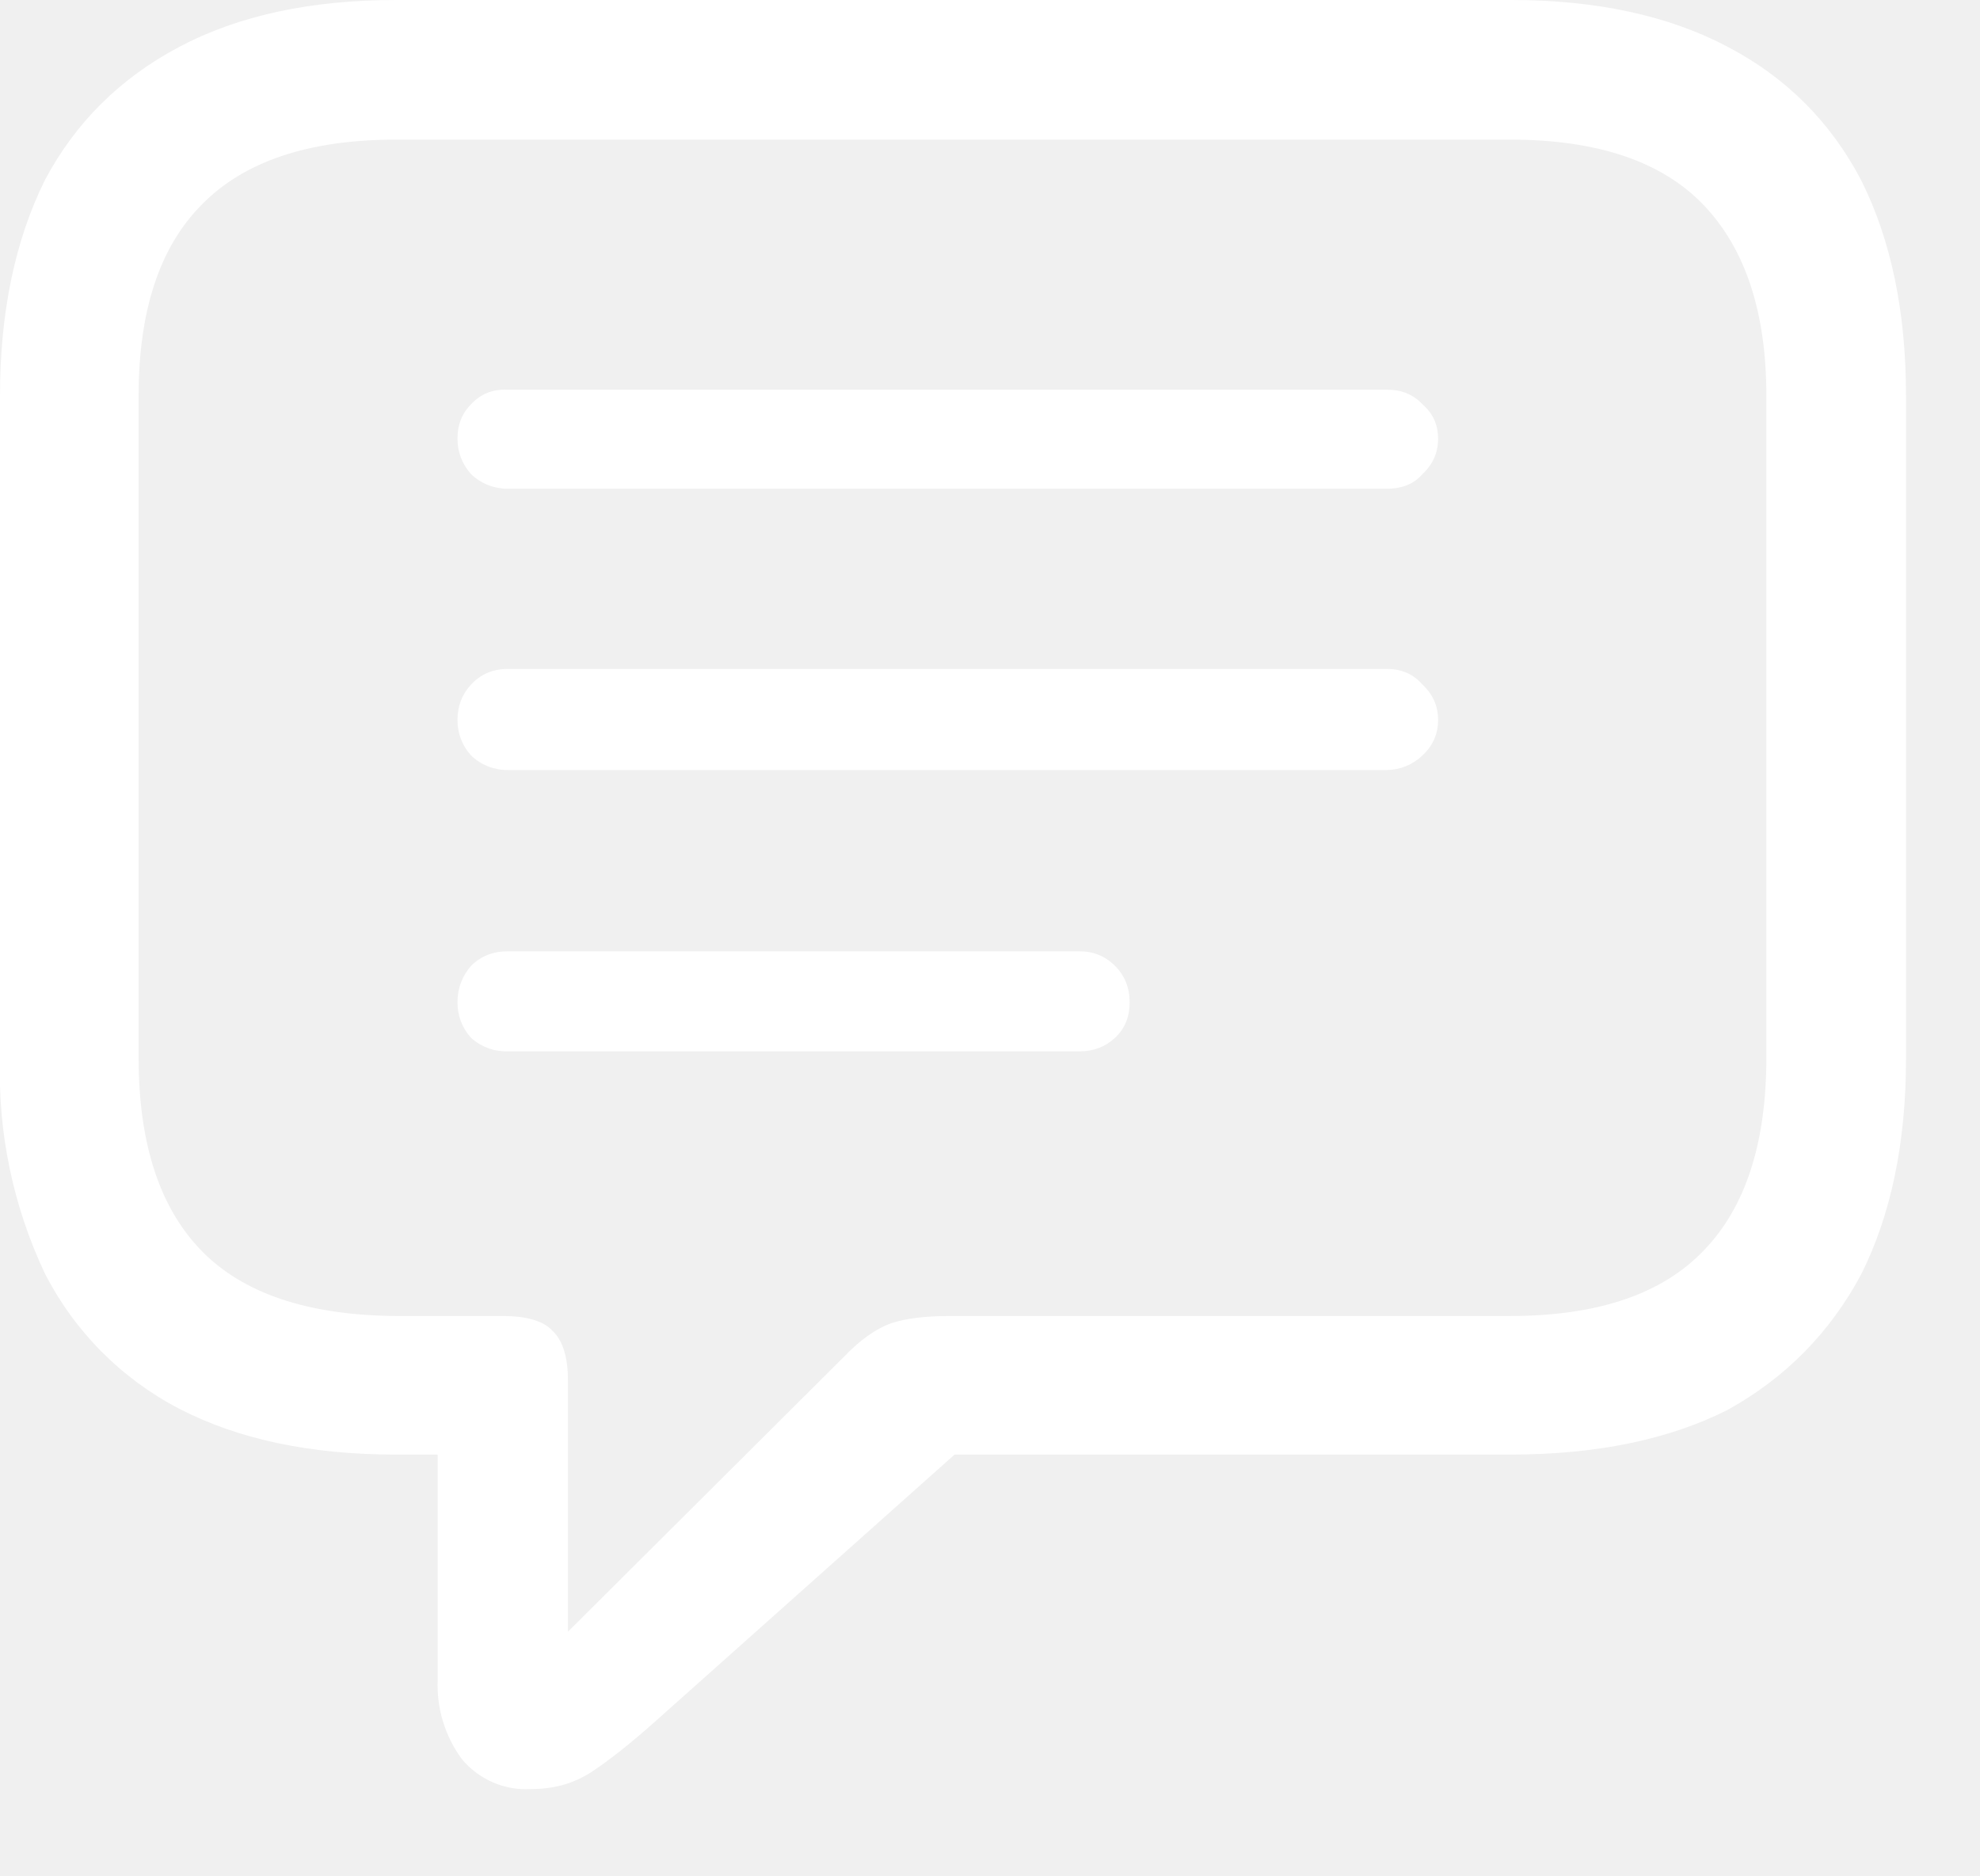
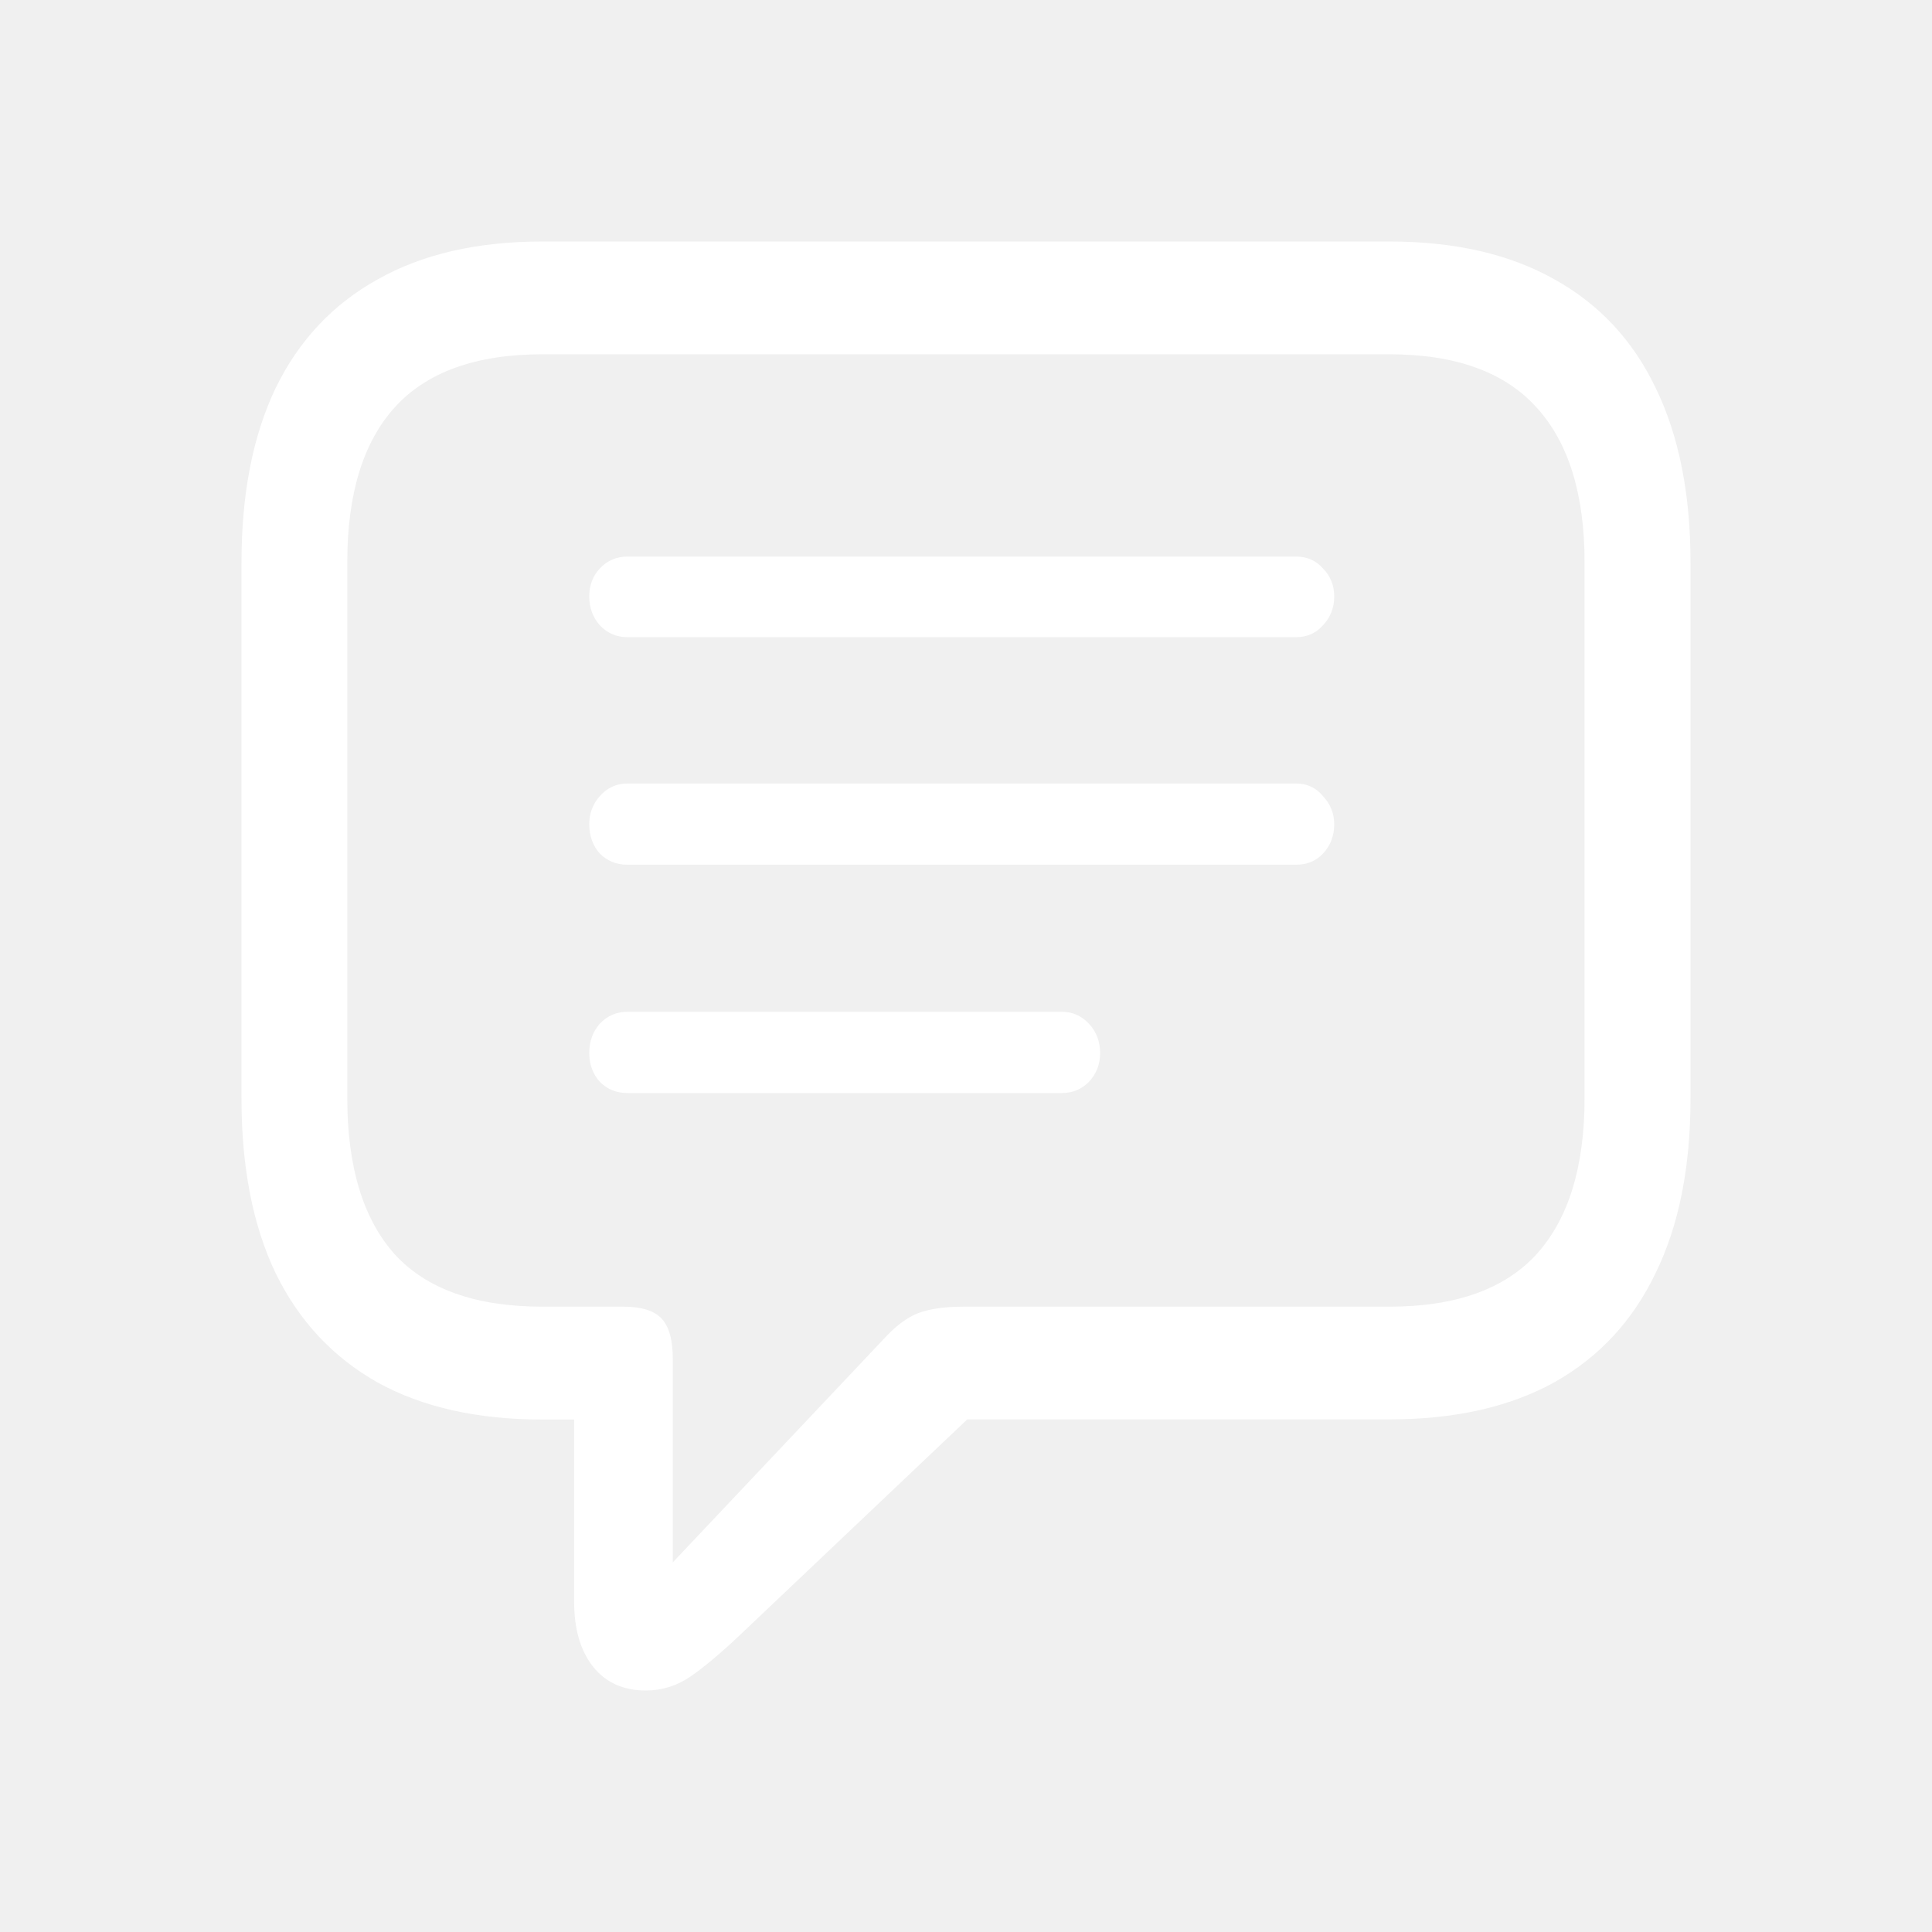
- <svg xmlns="http://www.w3.org/2000/svg" fill="none" viewBox="0 0 19 18">
-   <path d="M5.1 17.17a.8.8 0 0 1-.67-.29 1.2 1.2 0 0 1-.23-.76v-2.16h-.4q-1.23 0-2.08-.44a3 3 0 0 1-1.29-1.3A4.5 4.5 0 0 1 0 10.17V3.8q0-1.2.43-2.07Q.87.9 1.72.45T3.8 0h10.7q1.23 0 2.08.45.84.44 1.28 1.28.43.86.43 2.07v6.36q0 1.21-.43 2.07-.45.84-1.28 1.3-.85.43-2.09.43H9.16L6.3 16.51q-.37.33-.63.5-.25.16-.57.16m.35-1.51 2.65-2.64q.23-.24.45-.32.21-.07.56-.07h5.38q1.26 0 1.86-.63.6-.62.6-1.85V3.8q0-1.2-.6-1.83t-1.86-.63H3.8q-1.26 0-1.87.63-.6.61-.6 1.83v6.35q0 1.23.6 1.85t1.87.63h1.02q.35 0 .48.14.15.14.15.48zM4.87 4.69a.5.5 0 0 1-.35-.14.5.5 0 0 1-.13-.34q0-.2.13-.33.14-.15.35-.14h8.44q.21 0 .34.14.15.13.15.33t-.15.34q-.12.14-.34.14zm0 2.7a.5.5 0 0 1-.35-.14.5.5 0 0 1-.13-.34q0-.2.13-.34.14-.15.35-.15h8.44q.21 0 .34.15.15.14.15.34t-.15.34a.5.5 0 0 1-.34.14zm0 2.7a.5.5 0 0 1-.35-.13.5.5 0 0 1-.13-.34q0-.2.13-.35.14-.14.35-.14h5.49q.2 0 .34.14t.14.35-.14.34-.34.13z" fill="#fff" style="mix-blend-mode:plus-lighter" />
+ <svg xmlns="http://www.w3.org/2000/svg" fill="none" viewBox="0 0 24 24">
+   <path d="M8.023 21q-.425 0-.662-.304-.229-.296-.229-.8v-2.262h-.392q-1.217 0-2.05-.461-.833-.47-1.266-1.357Q3 14.928 3 13.649V6.985q0-1.279.425-2.166.433-.887 1.266-1.348Q5.524 3 6.74 3H17.259q1.217 0 2.05.47c.555.307.975.757 1.258 1.348.288.592.433 1.314.433 2.166v6.664c0 .853-.144 1.575-.433 2.166-.283.592-.702 1.044-1.258 1.357q-.833.461-2.05.461h-5.243L9.199 20.304q-.368.348-.621.522T8.023 21m.335-1.592 2.613-2.767q.229-.252.441-.331c.141-.052.327-.078.555-.078h5.292q1.233 0 1.829-.652c.398-.441.596-1.087.596-1.94V6.985c0-.847-.199-1.488-.596-1.923q-.596-.661-1.829-.661H6.74q-1.241 0-1.838.661-.588.652-.588 1.923v6.655q0 1.279.588 1.94.596.652 1.838.652h1.005q.335 0 .474.148t.139.505zM7.794 7.915q-.204 0-.343-.148-.131-.148-.131-.357 0-.209.131-.348.139-.148.343-.148h8.306c.136 0 .248.049.335.148.092.093.139.209.139.348s-.046.258-.139.357c-.087.099-.199.148-.335.148zm0 2.827q-.204 0-.343-.139-.131-.148-.131-.365 0-.2.131-.348.139-.157.343-.157h8.306c.136 0 .248.052.335.157.092.099.139.215.139.348 0 .145-.046.267-.139.365-.087.093-.199.139-.335.139zm0 2.836q-.204 0-.343-.139-.131-.148-.131-.357 0-.217.131-.365.139-.148.343-.148h5.398c.131 0 .242.049.335.148q.139.148.139.365 0 .209-.139.357c-.092.093-.204.139-.335.139z" fill="#fff" style="mix-blend-mode:plus-lighter" />
</svg>
